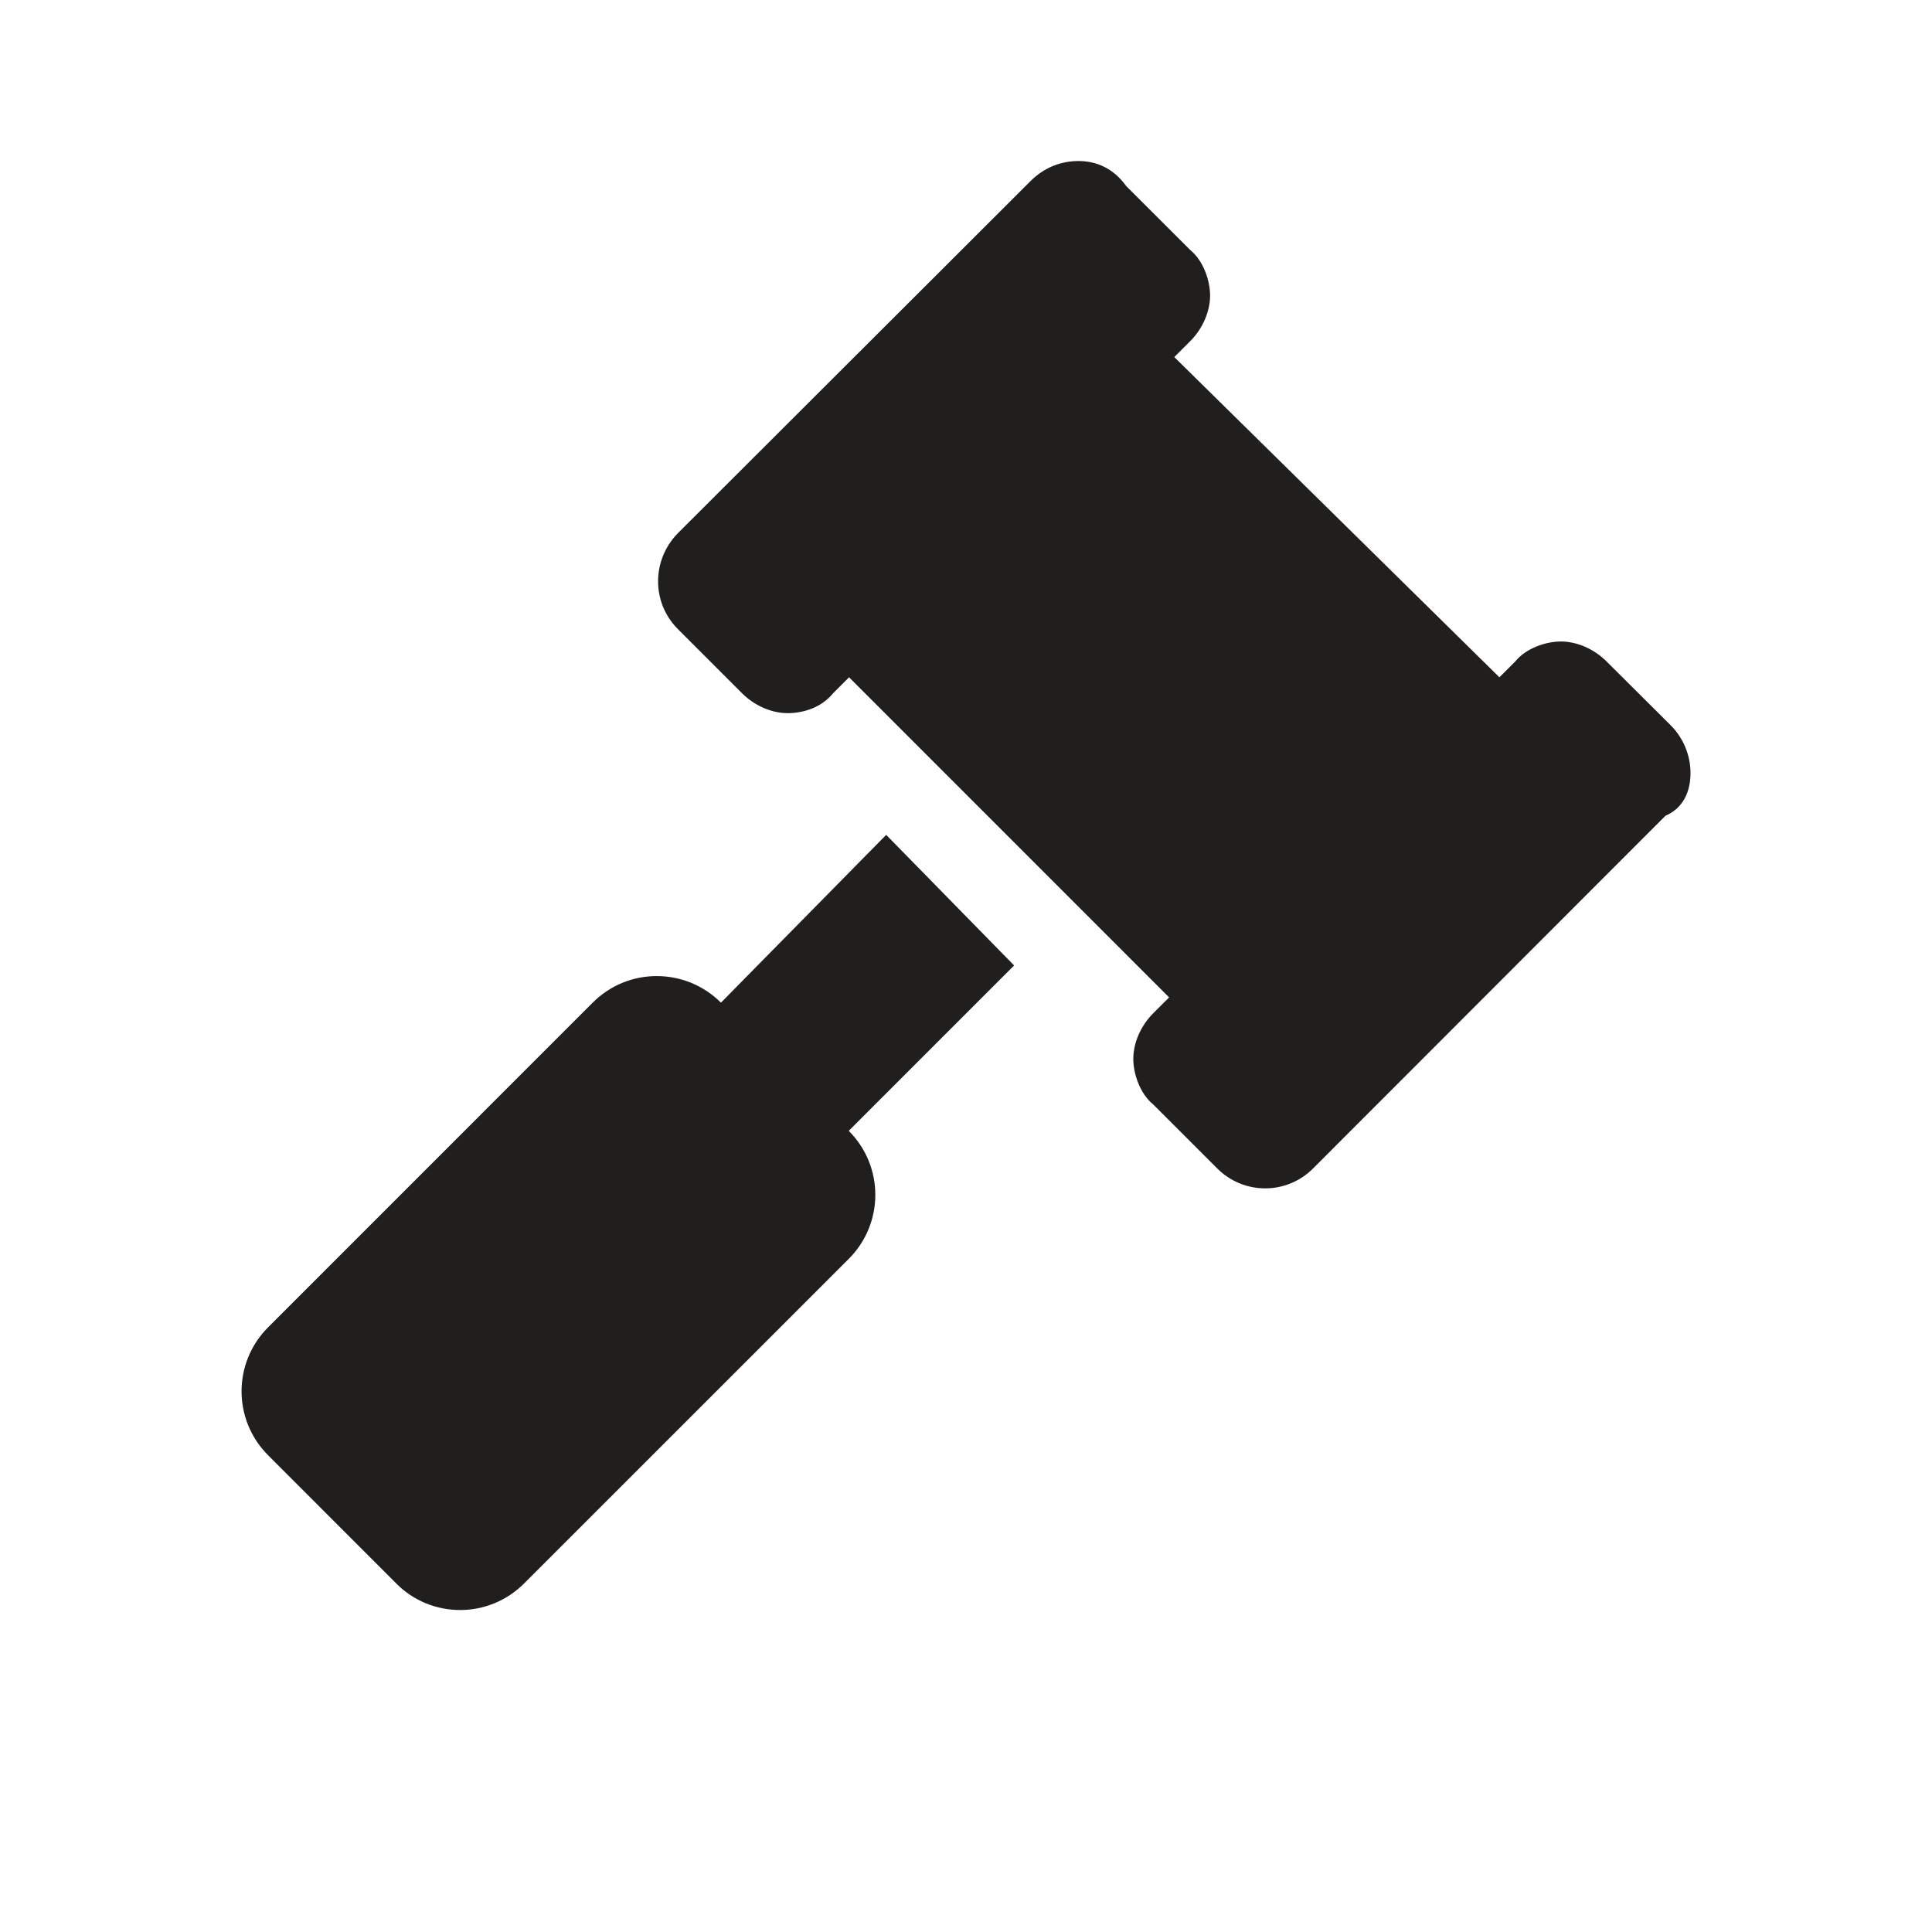
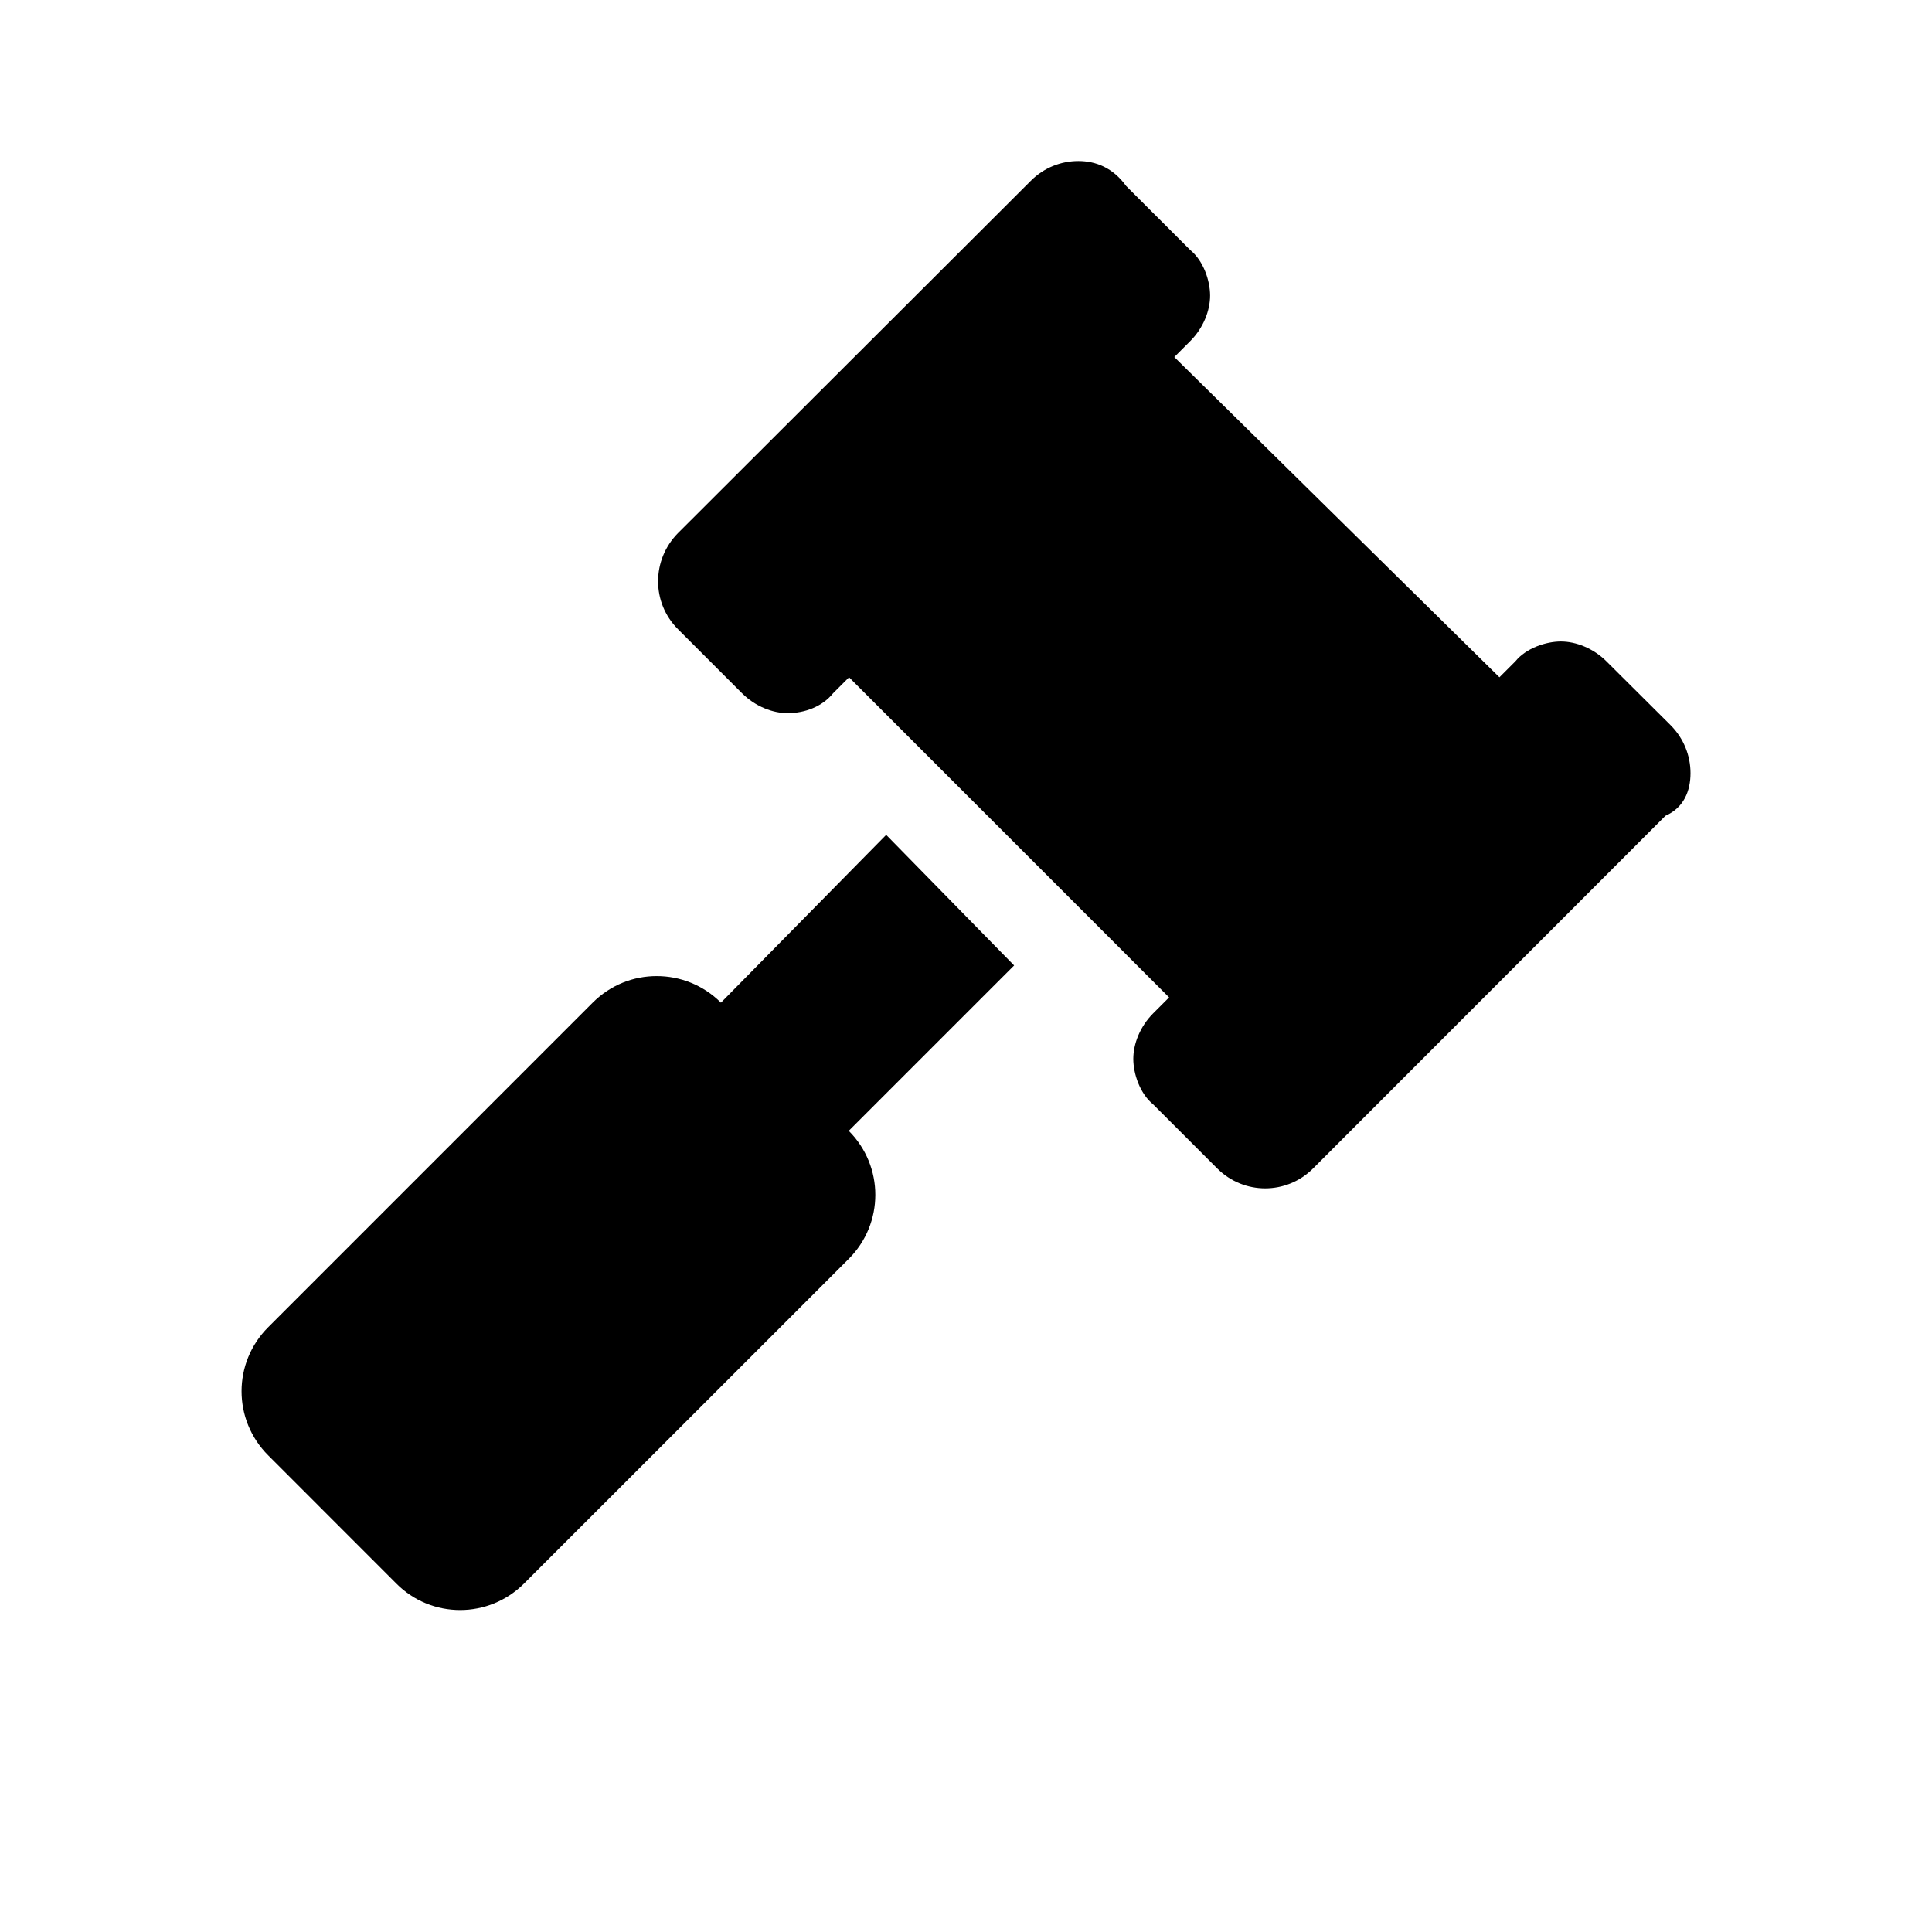
<svg xmlns="http://www.w3.org/2000/svg" width="32" height="32" viewBox="0 0 32 32" fill="none">
-   <path d="M28 12.806C28 12.519 27.89 12.232 27.671 12.012L26.608 10.954C26.388 10.735 26.1 10.625 25.853 10.625C25.607 10.625 25.276 10.735 25.099 10.954L24.835 11.218L19.45 5.914L19.714 5.65C19.933 5.431 20.043 5.142 20.043 4.896C20.043 4.649 19.933 4.319 19.714 4.141L18.653 3.081C18.433 2.776 18.147 2.667 17.861 2.667C17.575 2.667 17.291 2.776 17.072 2.996L11.228 8.831C11.012 9.051 10.9 9.337 10.9 9.628C10.9 9.918 11.01 10.202 11.23 10.422L12.29 11.482C12.51 11.702 12.798 11.812 13.045 11.812C13.333 11.812 13.622 11.702 13.799 11.482L14.063 11.218L19.364 16.52L19.101 16.783C18.881 17.003 18.771 17.291 18.771 17.538C18.771 17.785 18.881 18.115 19.101 18.293L20.161 19.353C20.381 19.573 20.668 19.683 20.955 19.683C21.243 19.683 21.529 19.573 21.749 19.353L27.585 13.512C27.892 13.378 28 13.096 28 12.806ZM14.678 13.828L11.941 16.607C11.645 16.312 11.261 16.167 10.877 16.167C10.492 16.167 10.113 16.312 9.817 16.607L4.441 21.984C4.148 22.277 4.001 22.66 4.001 23.044C4.001 23.428 4.148 23.811 4.441 24.104L6.562 26.226C6.853 26.521 7.237 26.667 7.621 26.667C8.005 26.667 8.388 26.52 8.681 26.227L14.058 20.851C14.351 20.558 14.498 20.174 14.498 19.79C14.498 19.407 14.351 19.023 14.058 18.73L16.797 15.991L14.678 13.828Z" fill="#201F1E" />
+   <path d="M28 12.806C28 12.519 27.89 12.232 27.671 12.012L26.608 10.954C26.388 10.735 26.1 10.625 25.853 10.625C25.607 10.625 25.276 10.735 25.099 10.954L24.835 11.218L19.45 5.914L19.714 5.65C19.933 5.431 20.043 5.142 20.043 4.896C20.043 4.649 19.933 4.319 19.714 4.141L18.653 3.081C18.433 2.776 18.147 2.667 17.861 2.667C17.575 2.667 17.291 2.776 17.072 2.996L11.228 8.831C11.012 9.051 10.9 9.337 10.9 9.628C10.9 9.918 11.01 10.202 11.23 10.422L12.29 11.482C12.51 11.702 12.798 11.812 13.045 11.812C13.333 11.812 13.622 11.702 13.799 11.482L14.063 11.218L19.364 16.52L19.101 16.783C18.881 17.003 18.771 17.291 18.771 17.538C18.771 17.785 18.881 18.115 19.101 18.293L20.161 19.353C20.381 19.573 20.668 19.683 20.955 19.683C21.243 19.683 21.529 19.573 21.749 19.353L27.585 13.512C27.892 13.378 28 13.096 28 12.806ZM14.678 13.828L11.941 16.607C11.645 16.312 11.261 16.167 10.877 16.167C10.492 16.167 10.113 16.312 9.817 16.607L4.441 21.984C4.148 22.277 4.001 22.66 4.001 23.044C4.001 23.428 4.148 23.811 4.441 24.104L6.562 26.226C6.853 26.521 7.237 26.667 7.621 26.667C8.005 26.667 8.388 26.52 8.681 26.227L14.058 20.851C14.351 20.558 14.498 20.174 14.498 19.79C14.498 19.407 14.351 19.023 14.058 18.73L16.797 15.991L14.678 13.828Z" fill="currentColor" />
</svg>
